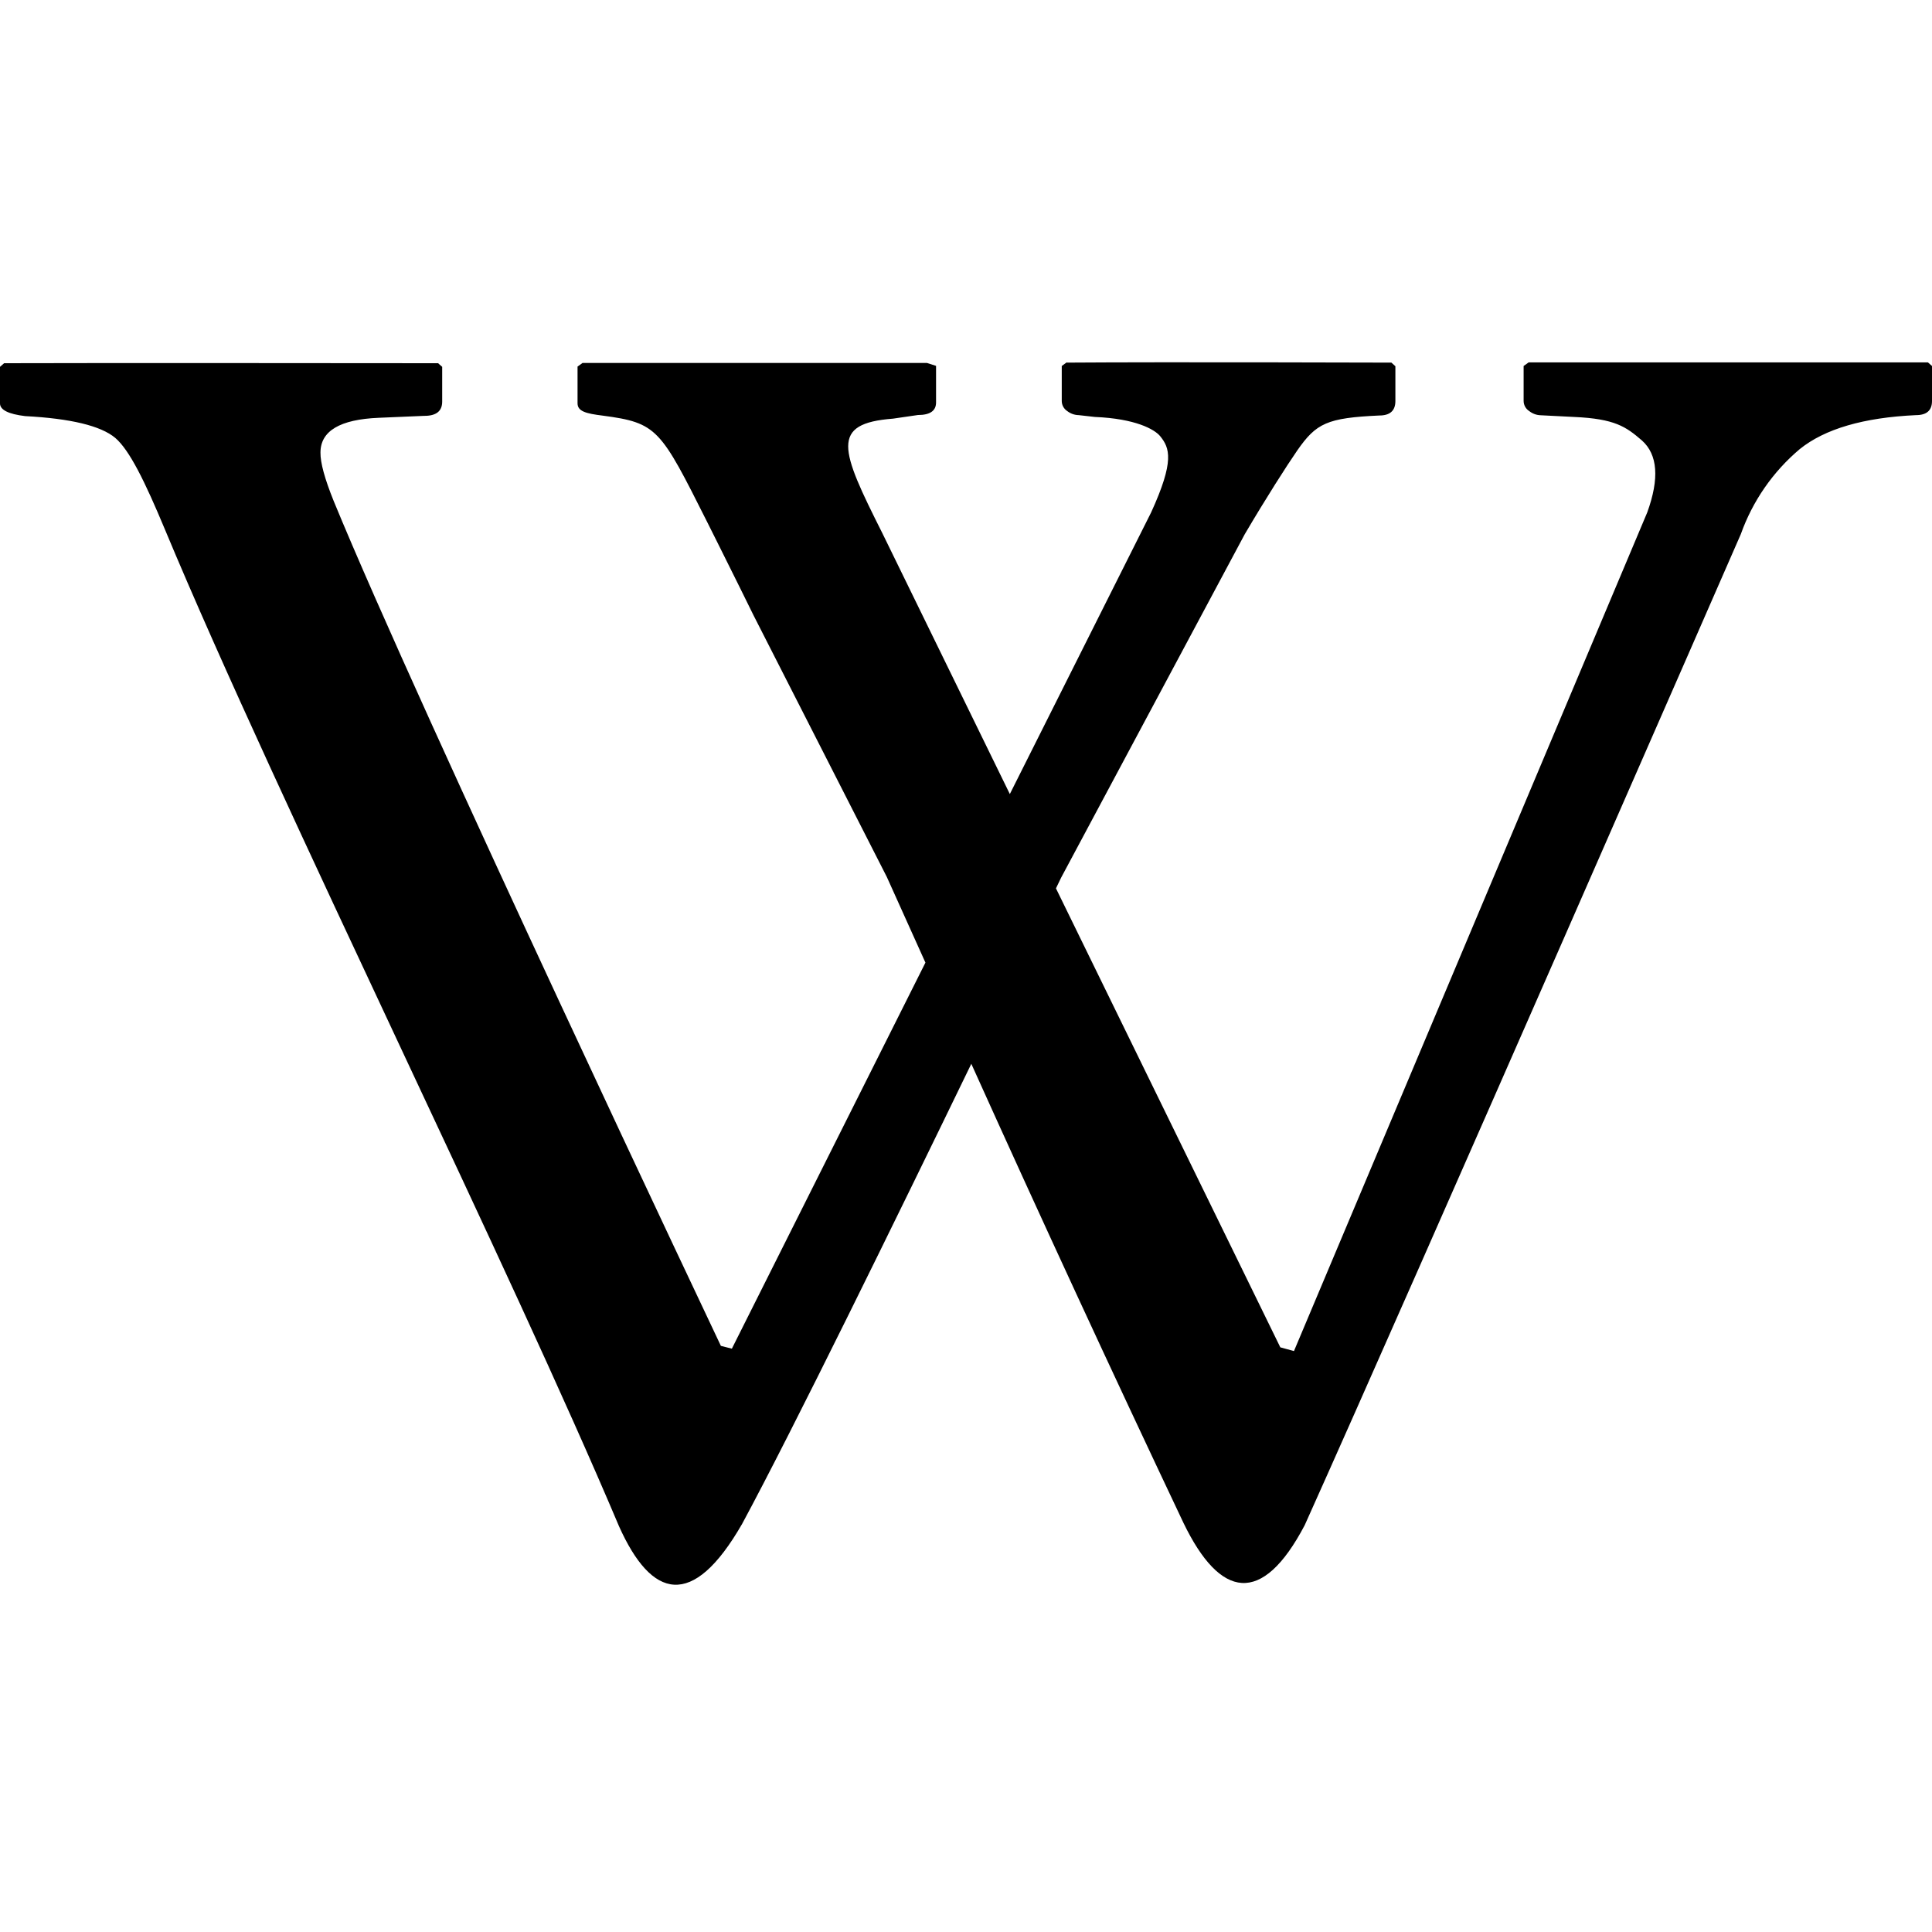
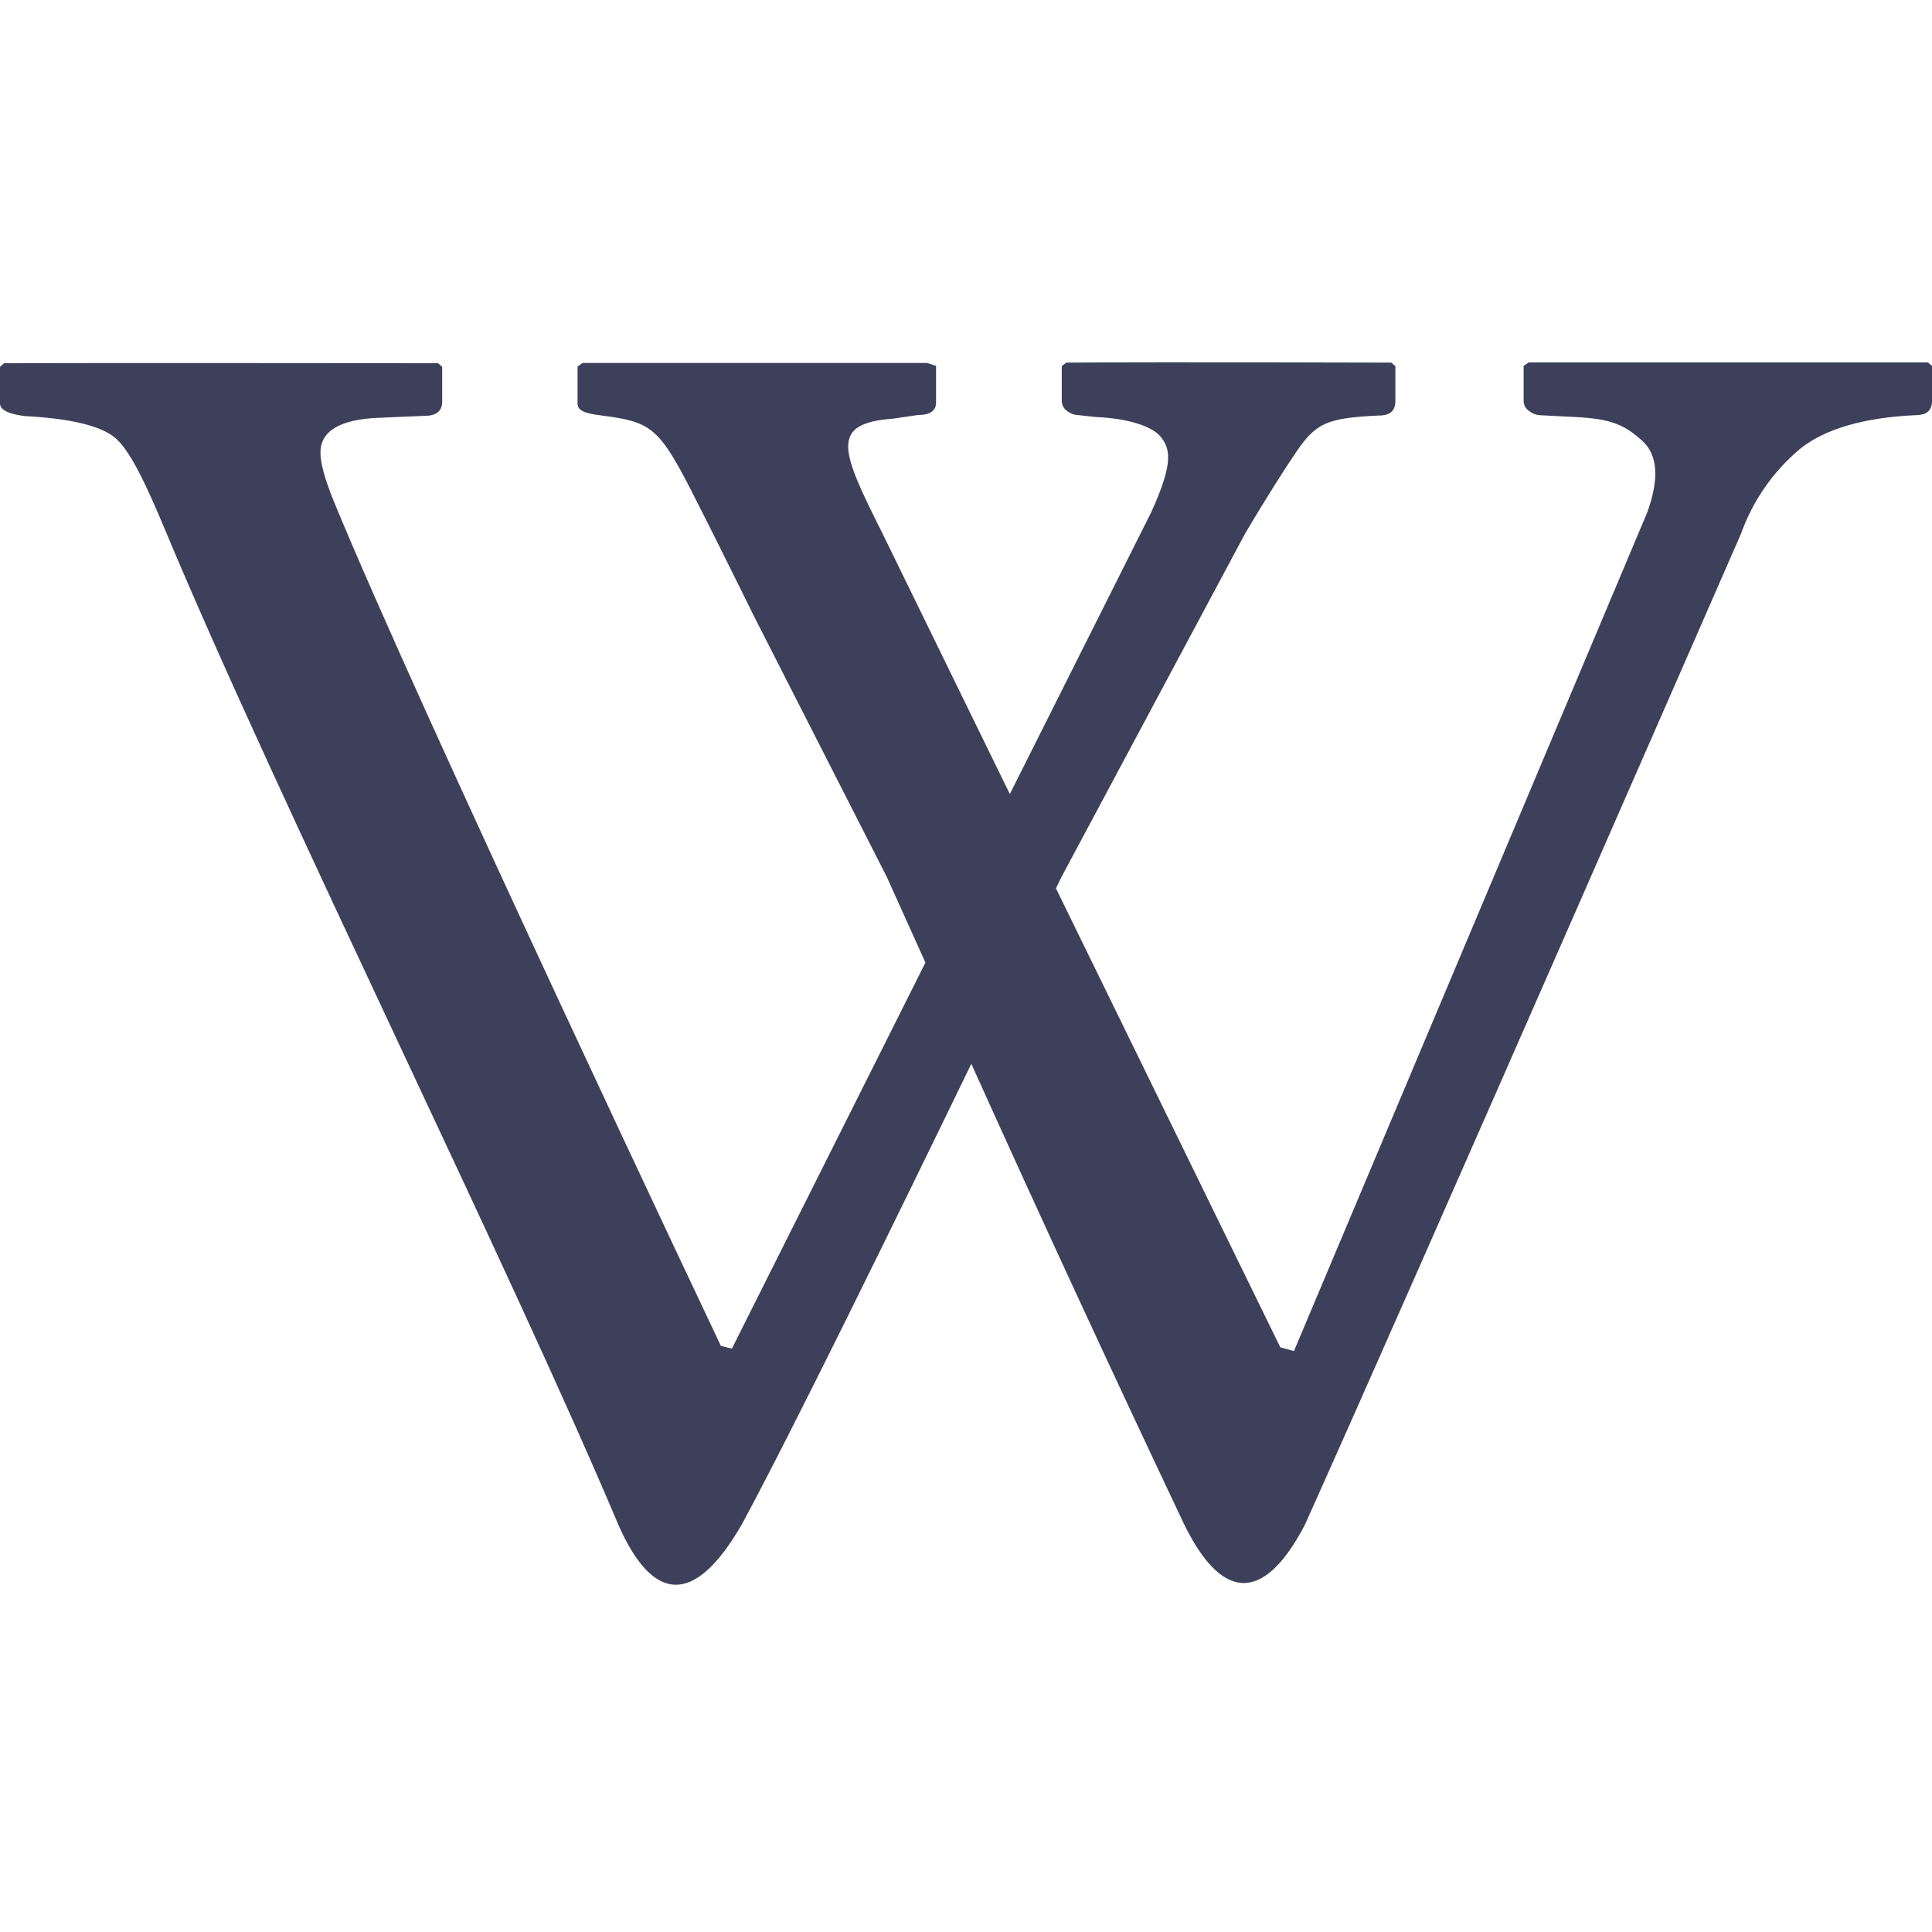
- <svg xmlns="http://www.w3.org/2000/svg" width="16" height="16" fill="currentColor" class="bi bi-wikipedia" viewBox="0 0 16 16">
+ <svg xmlns="http://www.w3.org/2000/svg" width="16" height="16" fill="#3D405B" class="bi bi-wikipedia" viewBox="0 0 16 16">
  <path d="M8.835 3.003c.828-.006 2.688 0 2.688 0l.033.03v.288q0 .12-.133.12c-.433.02-.522.063-.68.29-.087.126-.258.393-.435.694l-1.52 2.843-.043.089 1.858 3.801.113.031 2.926-6.946q.152-.42-.044-.595c-.132-.114-.224-.18-.563-.195l-.275-.014a.16.16 0 0 1-.096-.035.1.1 0 0 1-.046-.084v-.289l.042-.03h3.306l.034.03v.29q0 .117-.133.117-.65.03-.962.281a1.64 1.64 0 0 0-.488.704s-2.691 6.16-3.612 8.208c-.353.672-.7.61-1.004-.019A224 224 0 0 1 8.044 8.81c-.623 1.285-1.475 3.026-1.898 3.81-.411.715-.75.622-1.02.019-.45-1.065-1.131-2.519-1.817-3.982-.735-1.569-1.475-3.149-1.943-4.272-.167-.4-.293-.657-.412-.759q-.18-.15-.746-.18Q0 3.421 0 3.341v-.303l.034-.03c.615-.003 3.594 0 3.594 0l.034.03v.288q0 .119-.15.118l-.375.016q-.483.02-.483.288-.002.125.109.4c.72 1.753 3.207 6.998 3.207 6.998l.091.023 1.603-3.197-.32-.71L6.24 5.095s-.213-.433-.286-.577l-.098-.196c-.387-.77-.411-.82-.865-.88-.137-.017-.208-.035-.208-.102v-.304l.041-.03h2.853l.075.024v.303q0 .104-.15.104l-.206.03c-.523.04-.438.254-.09.946l1.057 2.163 1.17-2.332c.195-.427.155-.534.074-.633-.046-.055-.202-.144-.54-.158l-.133-.015a.16.16 0 0 1-.096-.034.1.1 0 0 1-.045-.085v-.288l.041-.03Z" />
</svg>
